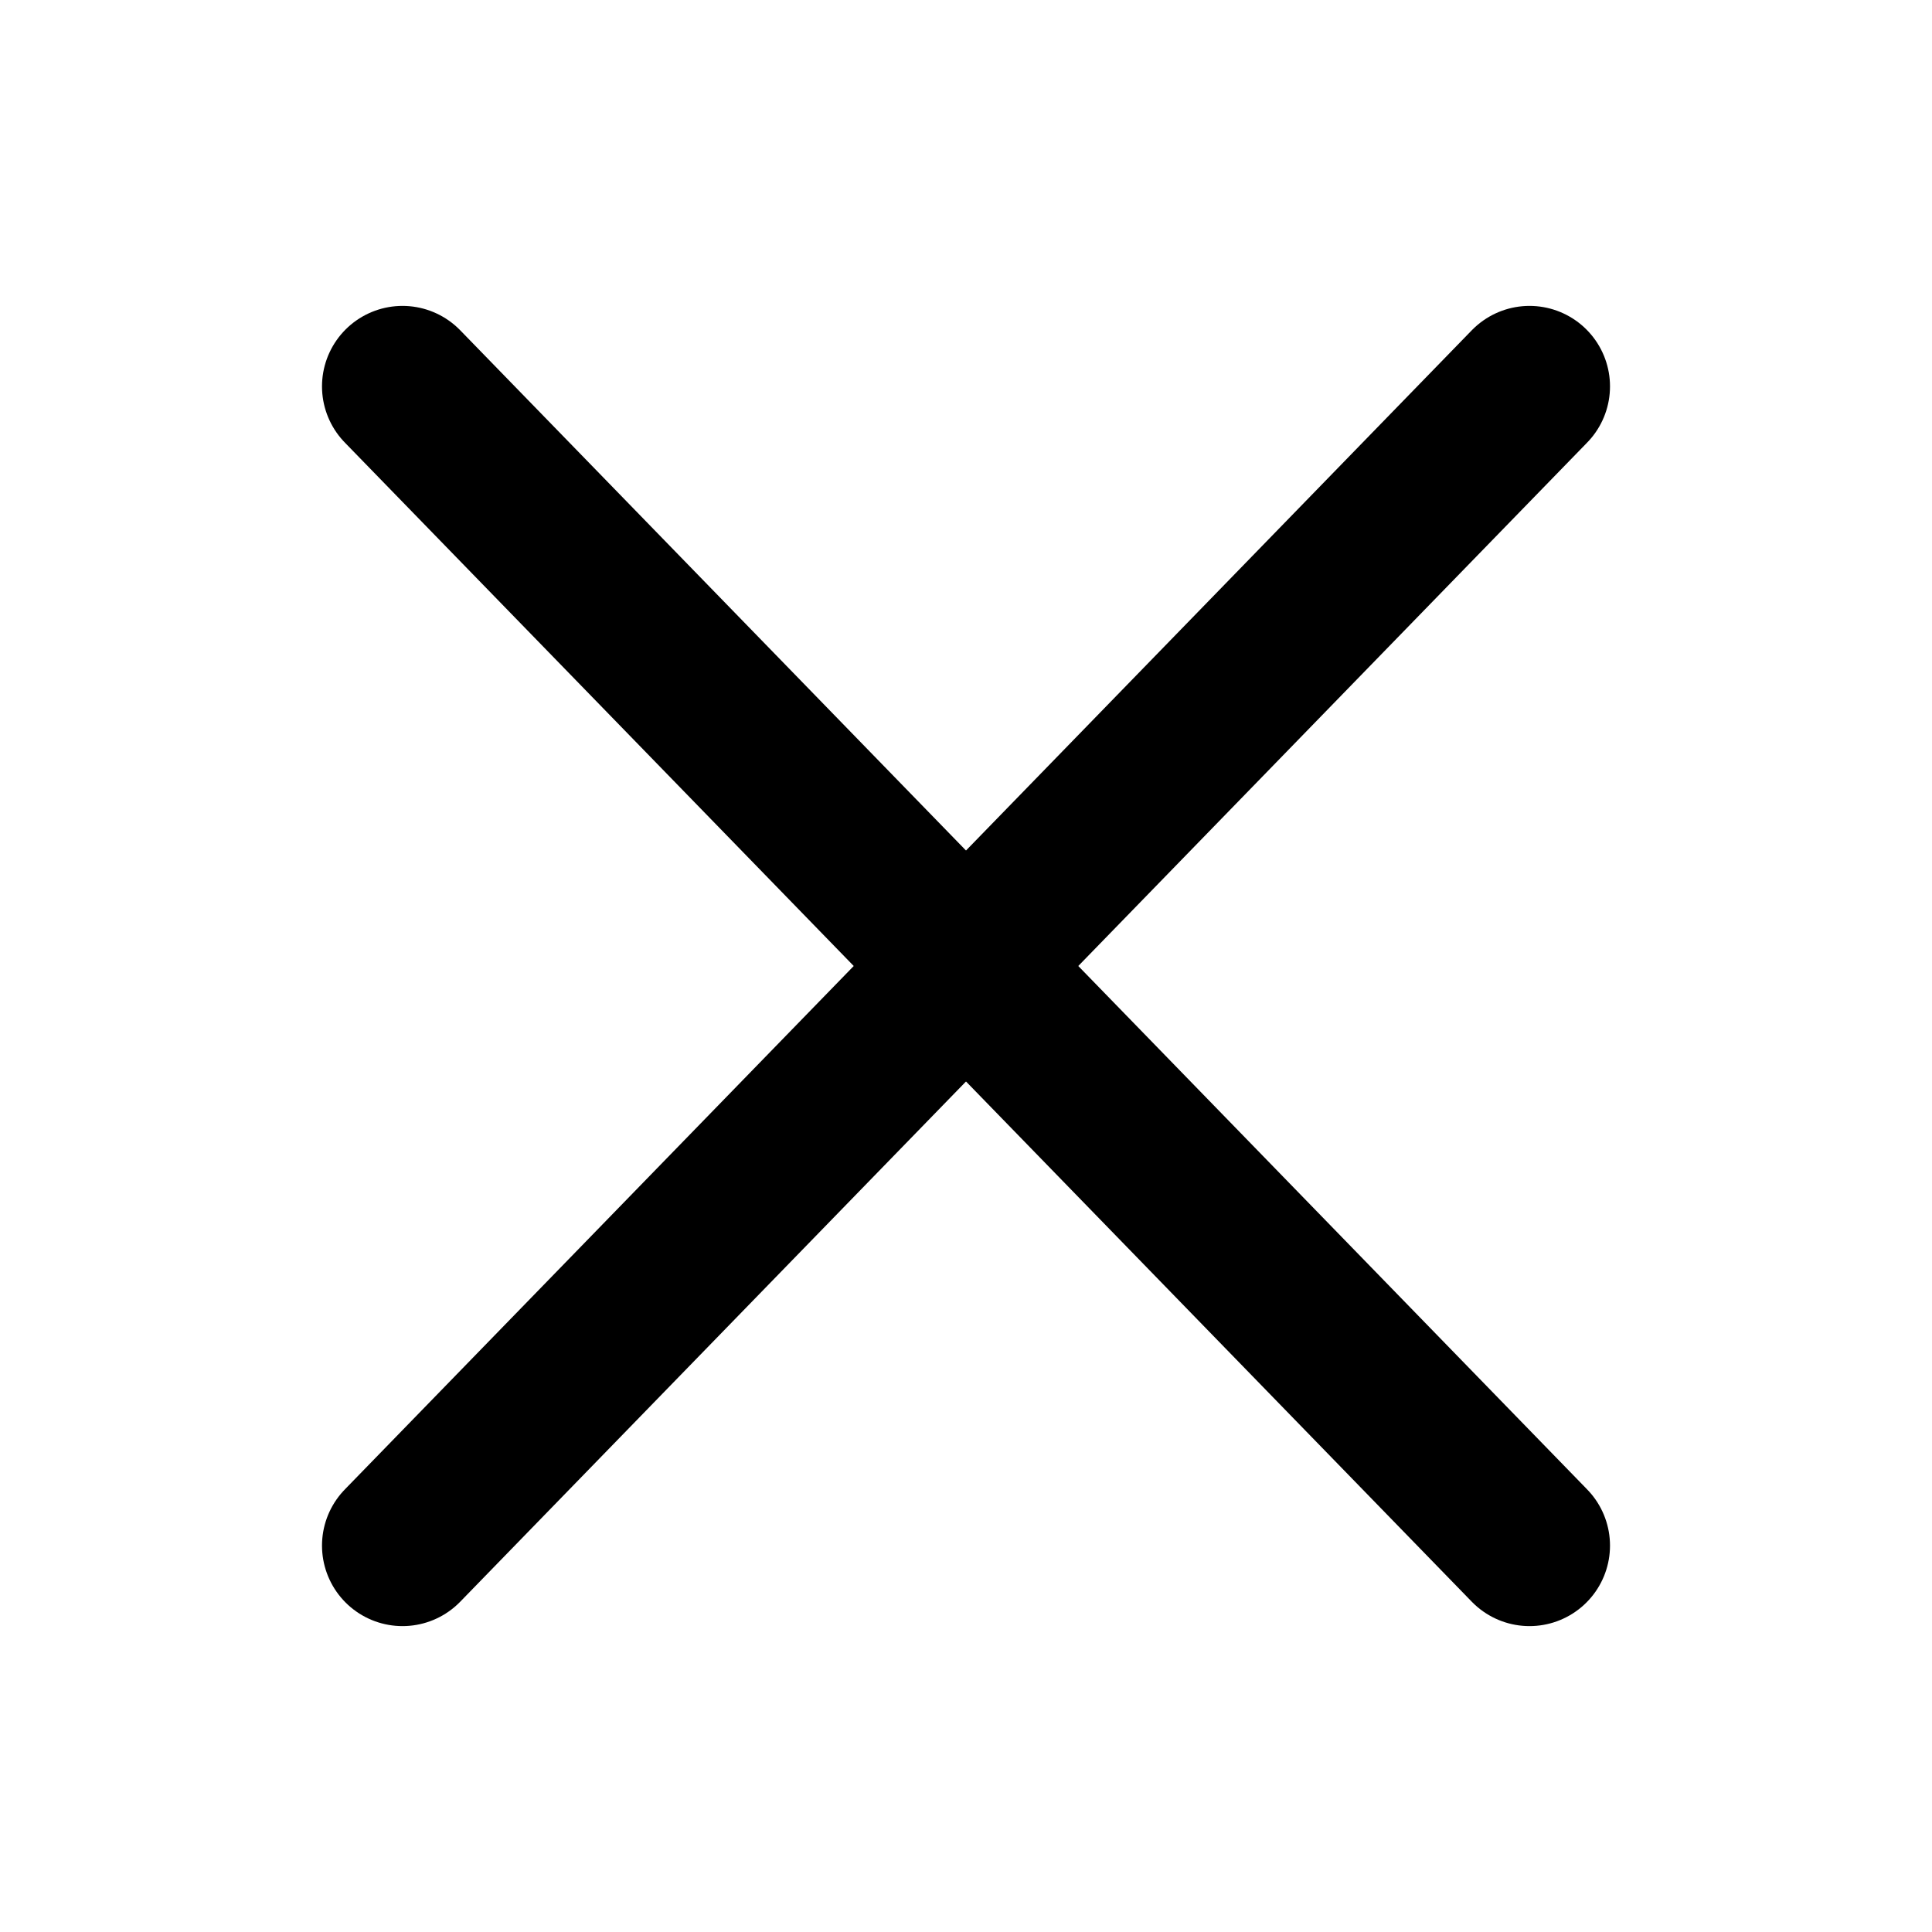
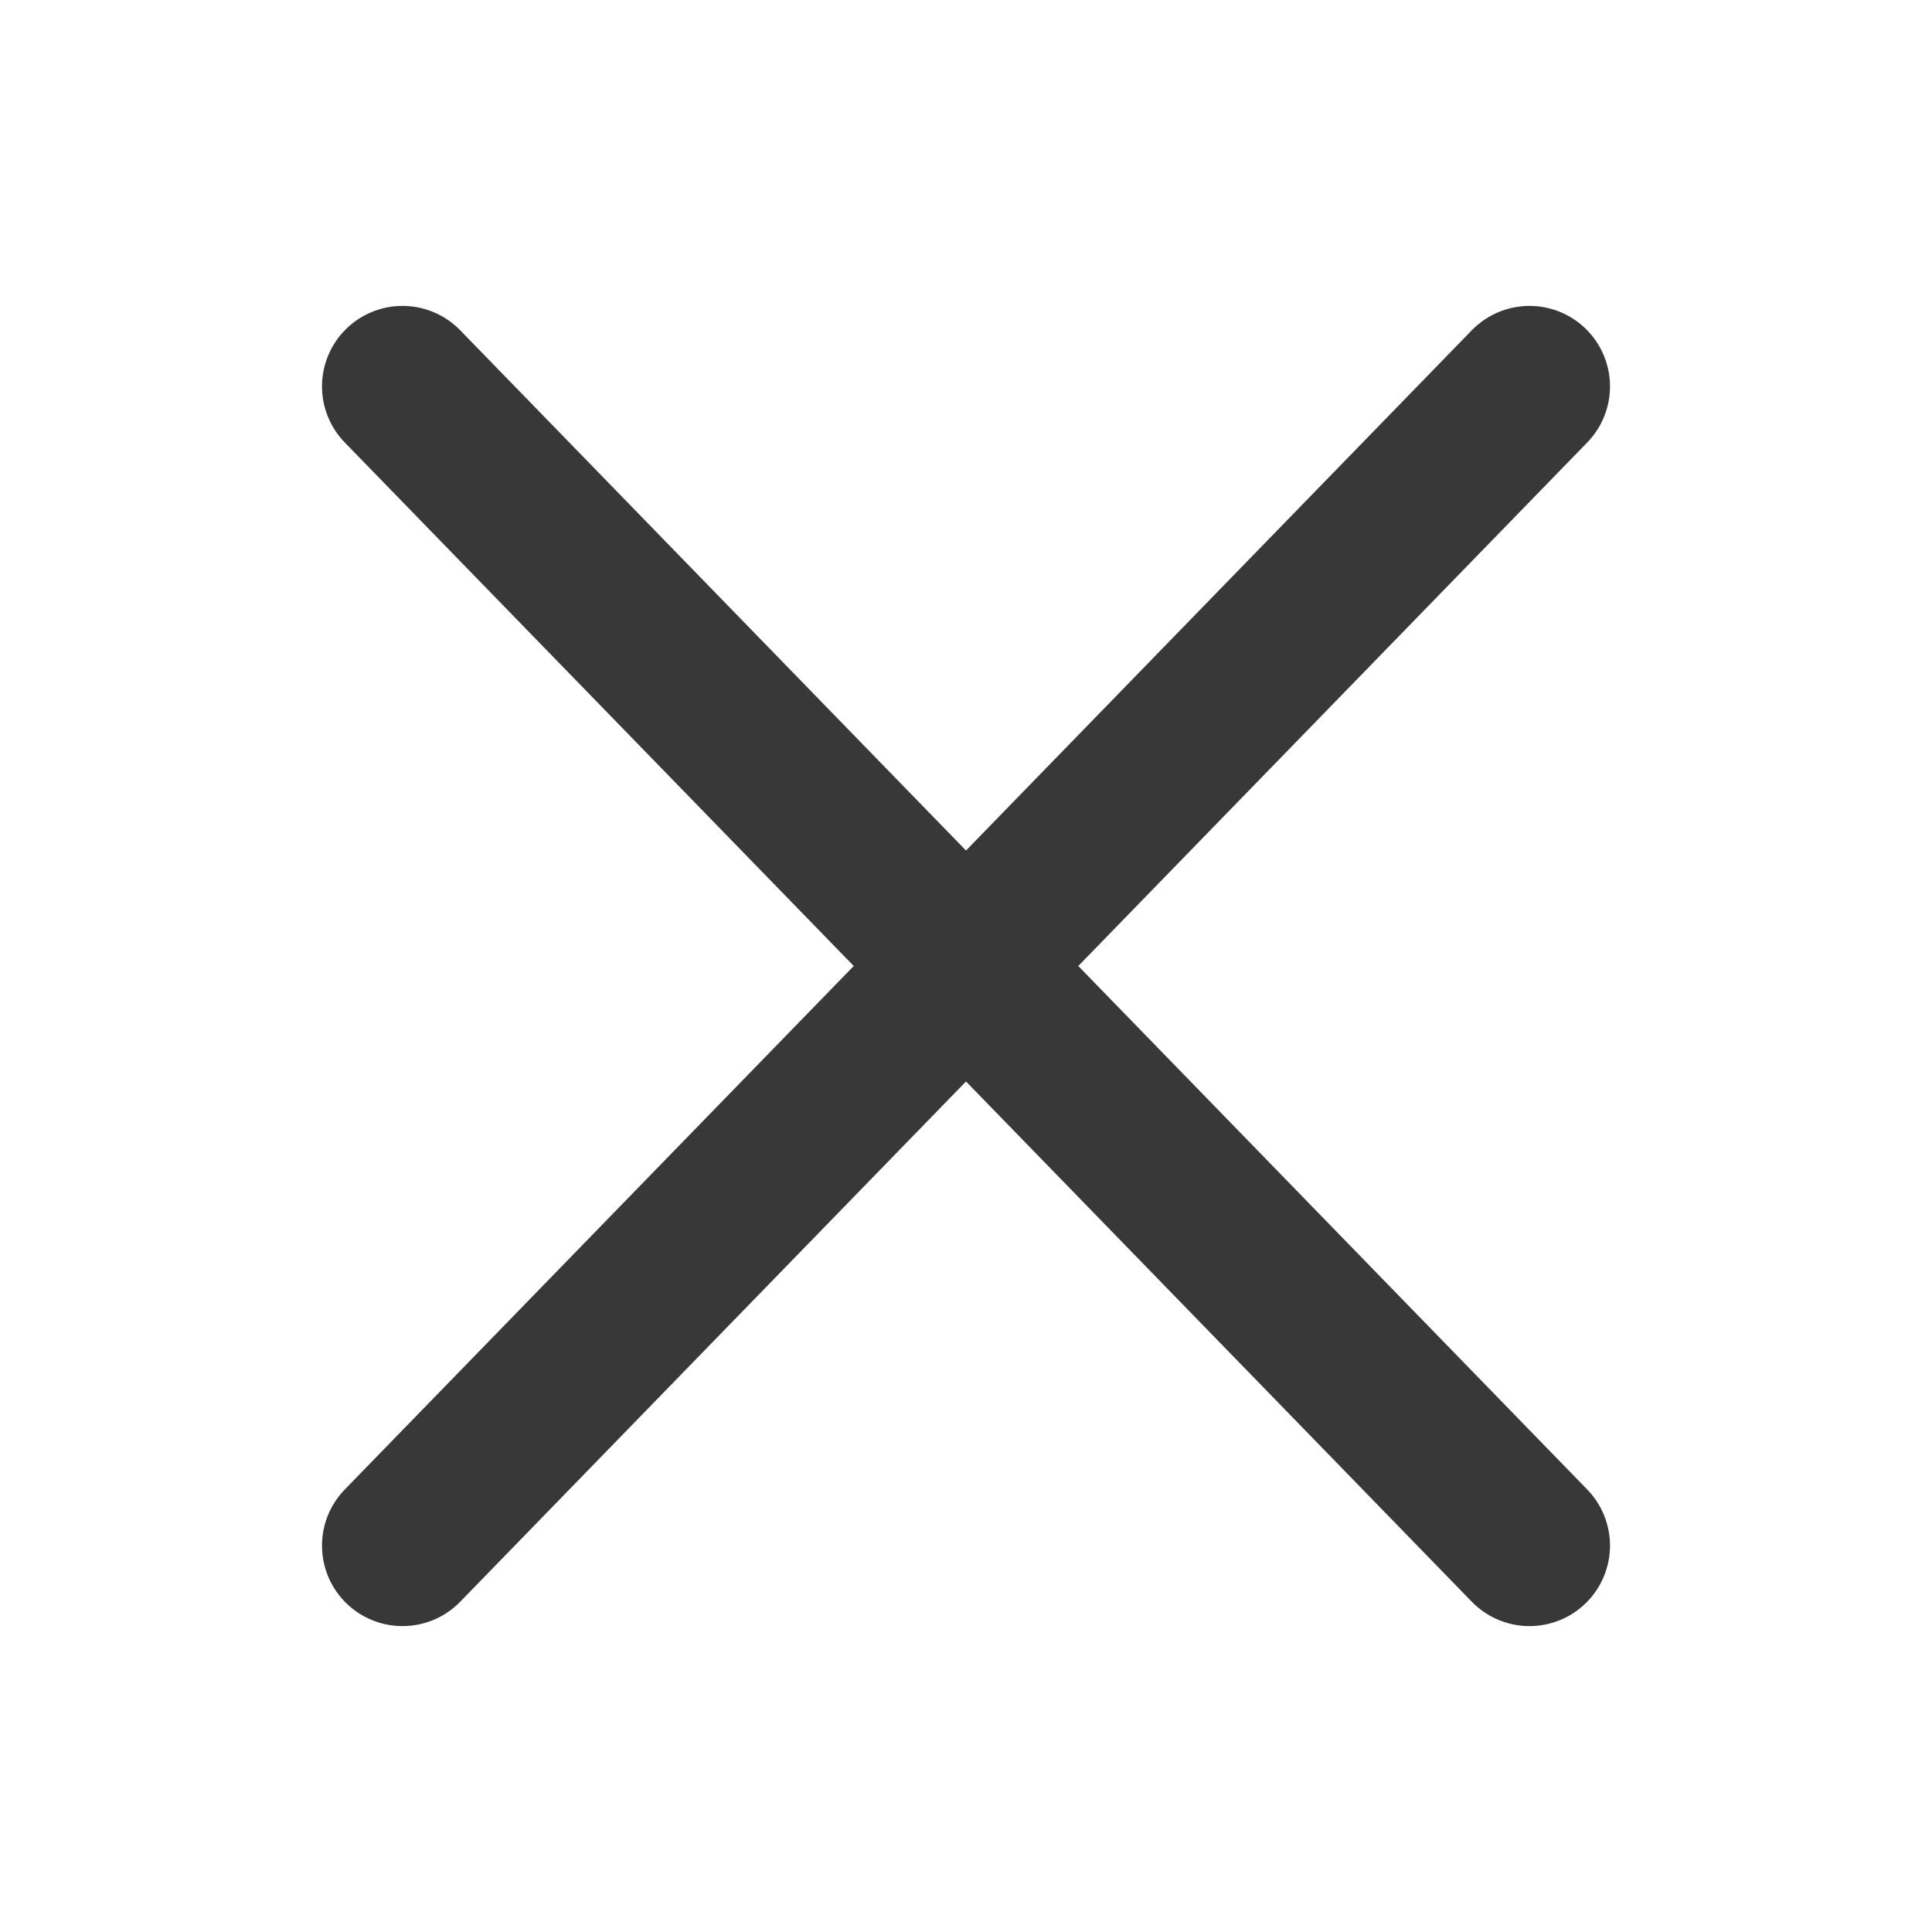
<svg xmlns="http://www.w3.org/2000/svg" height="800px" viewBox="0 0 24 24" width="800px">
  <g id="Complete">
    <g id="x">
      <g>
-         <line fill="none" stroke="#000000" stroke-linecap="round" stroke-linejoin="round" stroke-width="2" x1="5" x2="19" y1="4.8" y2="19.2" />
-         <line fill="none" stroke="#000000" stroke-linecap="round" stroke-linejoin="round" stroke-width="2" x1="19" x2="5" y1="4.8" y2="19.2" />
+         <line fill="none" stroke="#383838" stroke-linecap="round" stroke-linejoin="round" stroke-width="2" x1="5" x2="19" y1="4.8" y2="19.2" />
+         <line fill="none" stroke="#383838" stroke-linecap="round" stroke-linejoin="round" stroke-width="2" x1="19" x2="5" y1="4.8" y2="19.2" />
      </g>
    </g>
  </g>
</svg>
